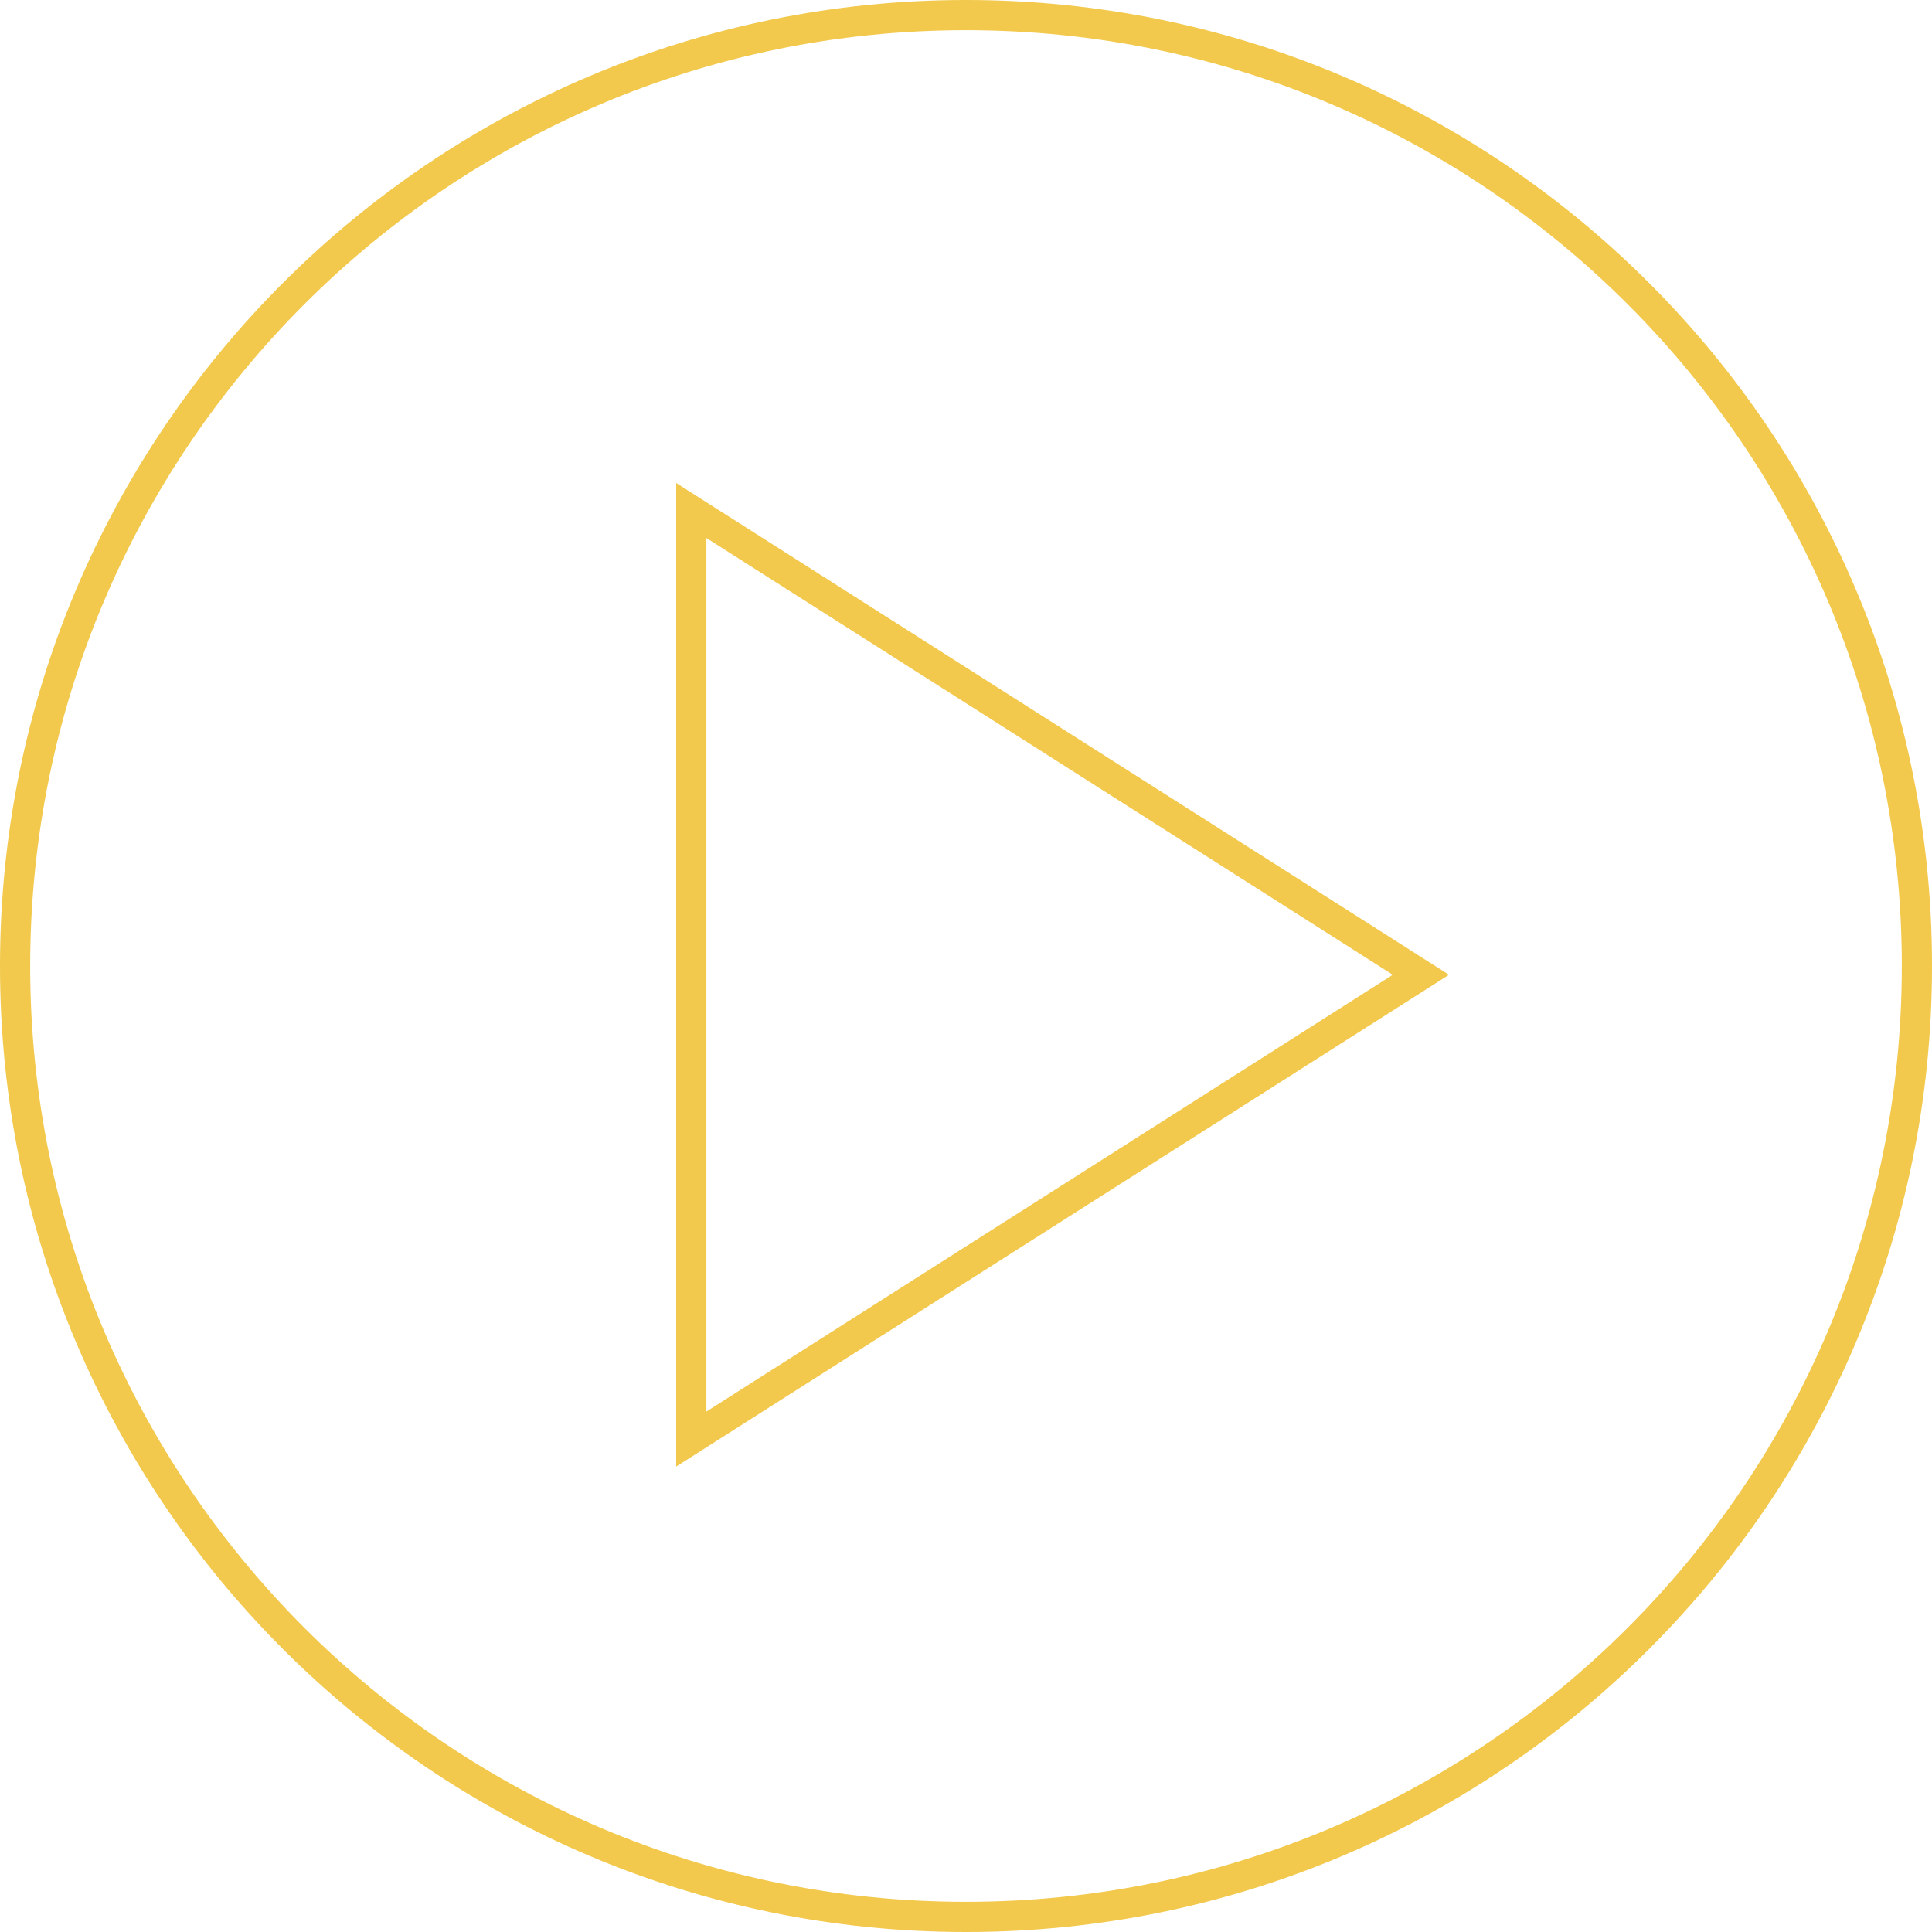
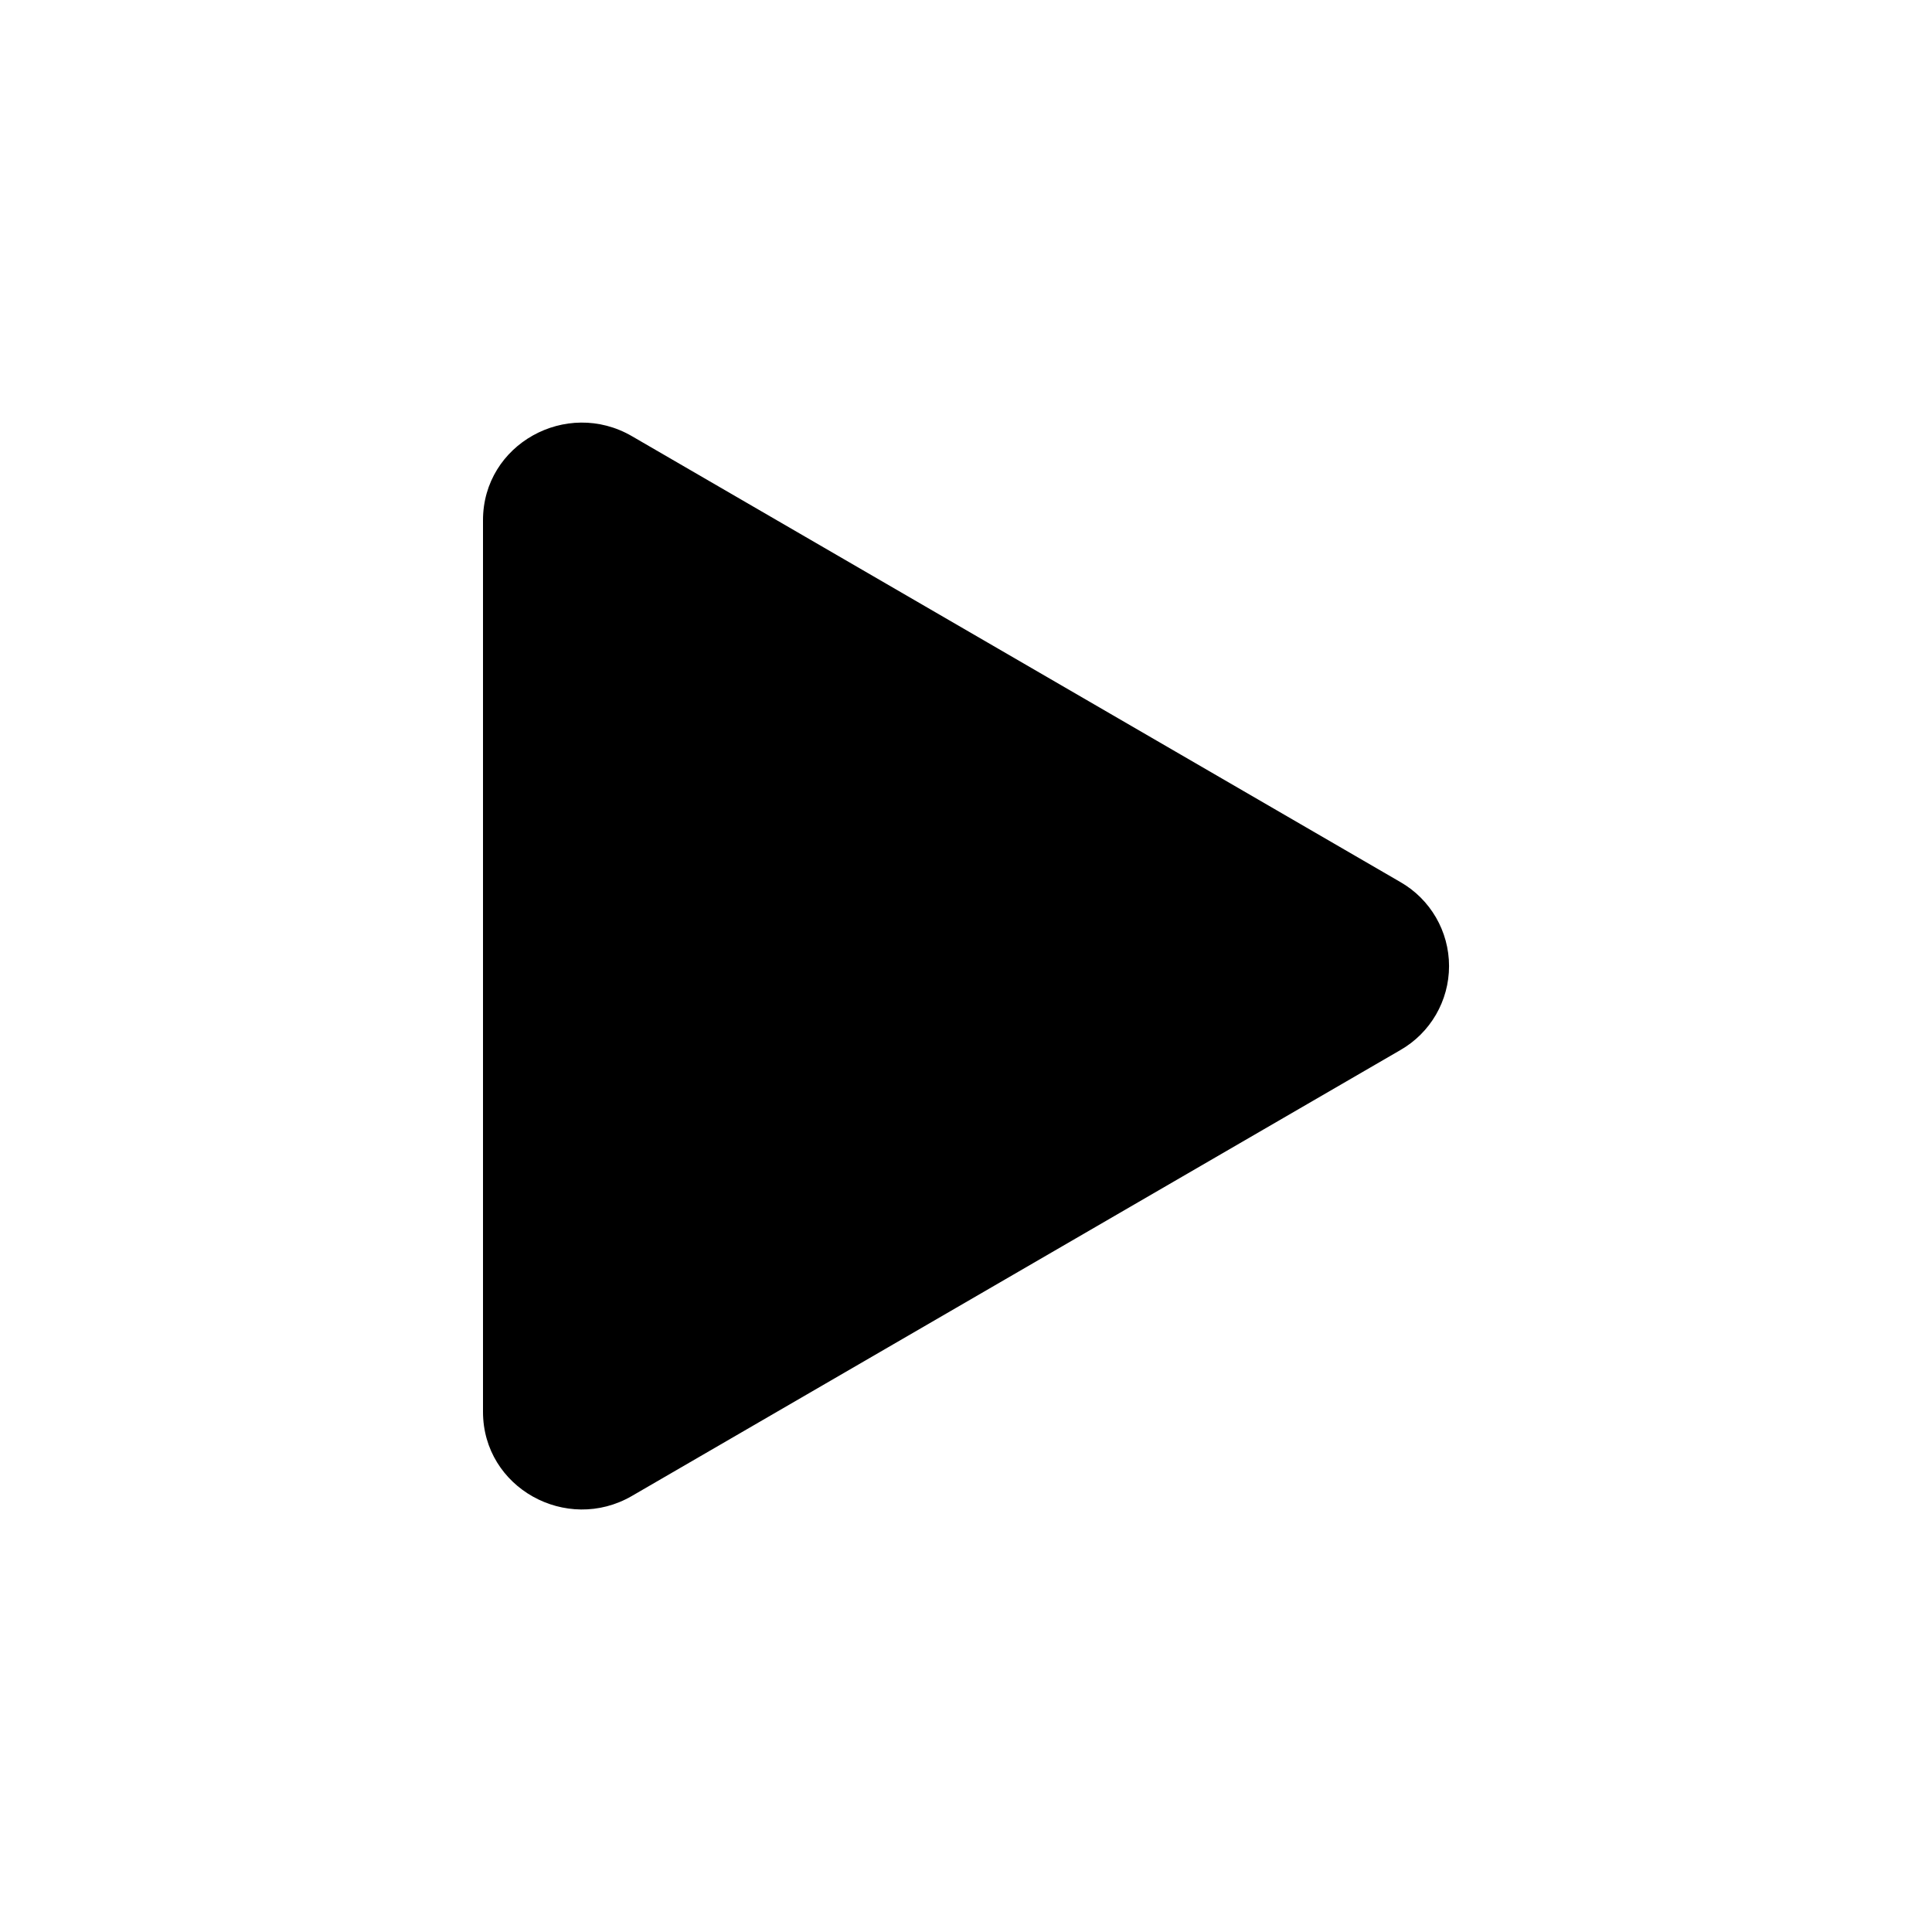
- <svg xmlns="http://www.w3.org/2000/svg" width="64" height="64" viewBox="0 0 64 64" fill="none">
-   <circle cx="32" cy="32" r="31.5" stroke="#F2C94C" />
-   <path d="M22.9 16.911L47.069 32.291L22.9 47.671V16.911Z" stroke="#F2C94C" />
+ <svg xmlns="http://www.w3.org/2000/svg" width="1em" height="1em" preserveAspectRatio="xMidYMid meet" viewBox="0 0 16 16" style="-ms-transform: rotate(360deg); -webkit-transform: rotate(360deg); transform: rotate(360deg);">
+   <path fill="currentColor" d="m11.596 8.697l-6.363 3.692c-.54.313-1.233-.066-1.233-.697V4.308c0-.63.692-1.01 1.233-.696l6.363 3.692a.802.802 0 0 1 0 1.393z" />
</svg>
